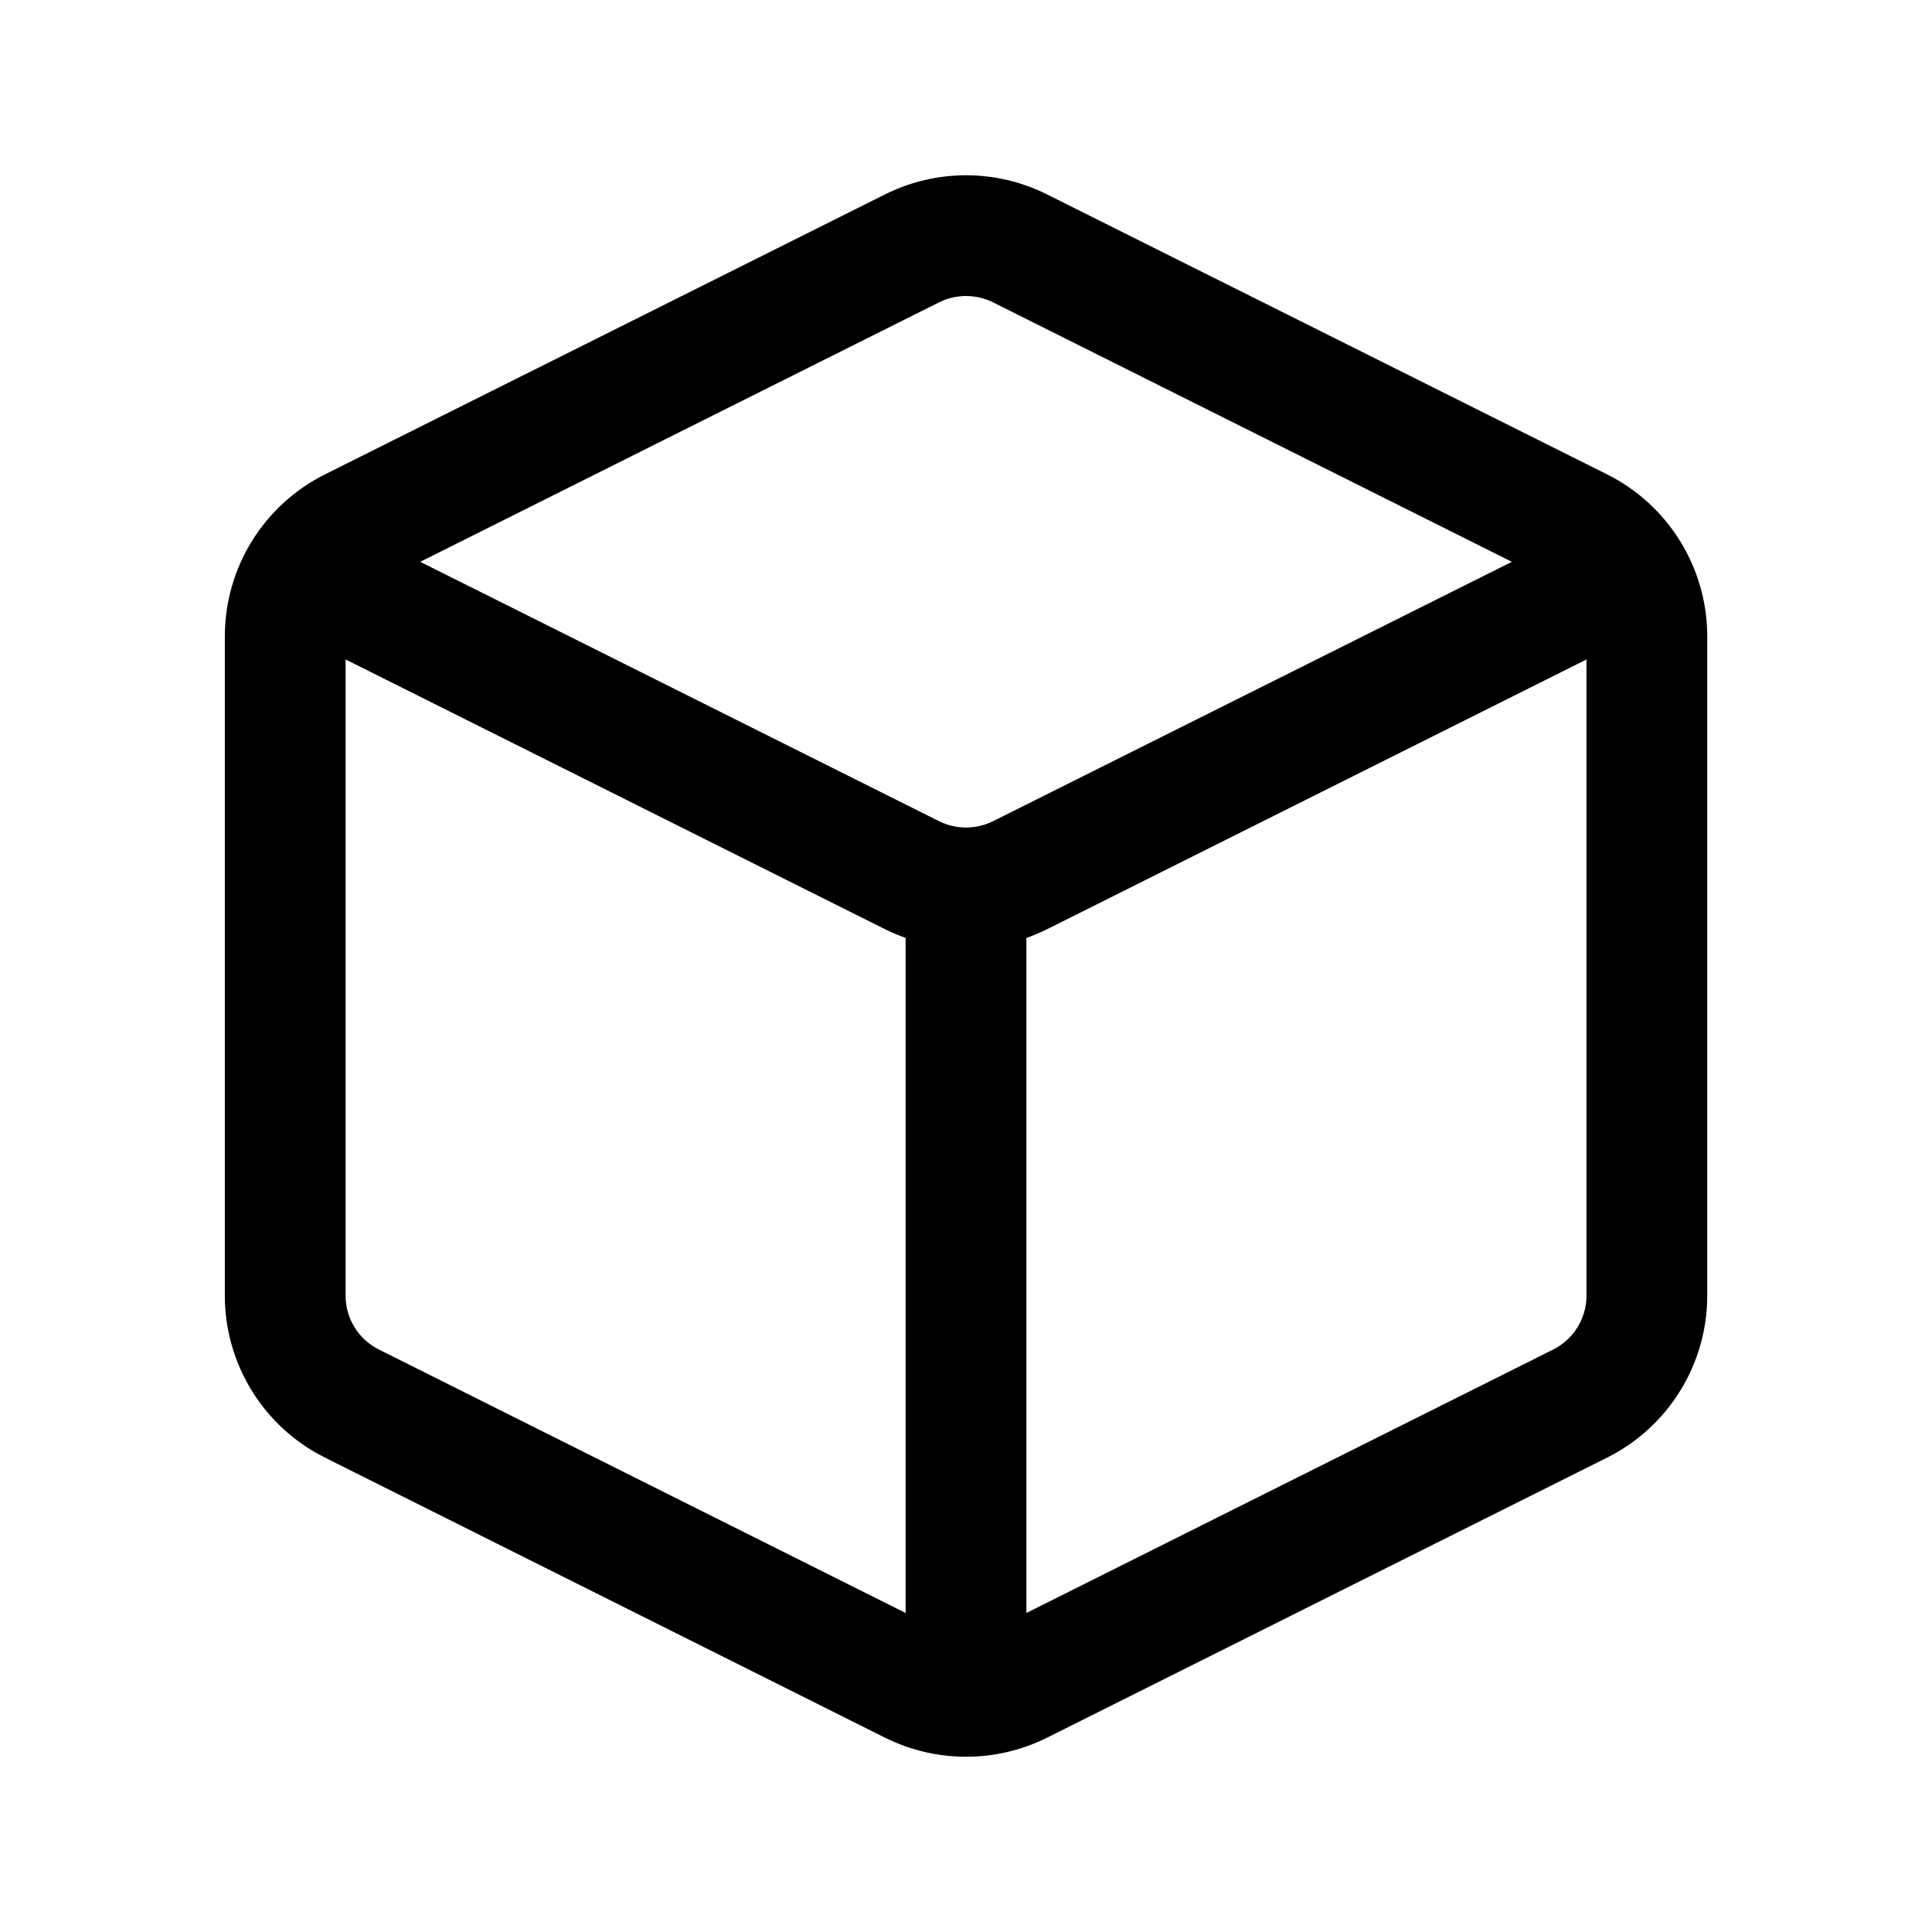
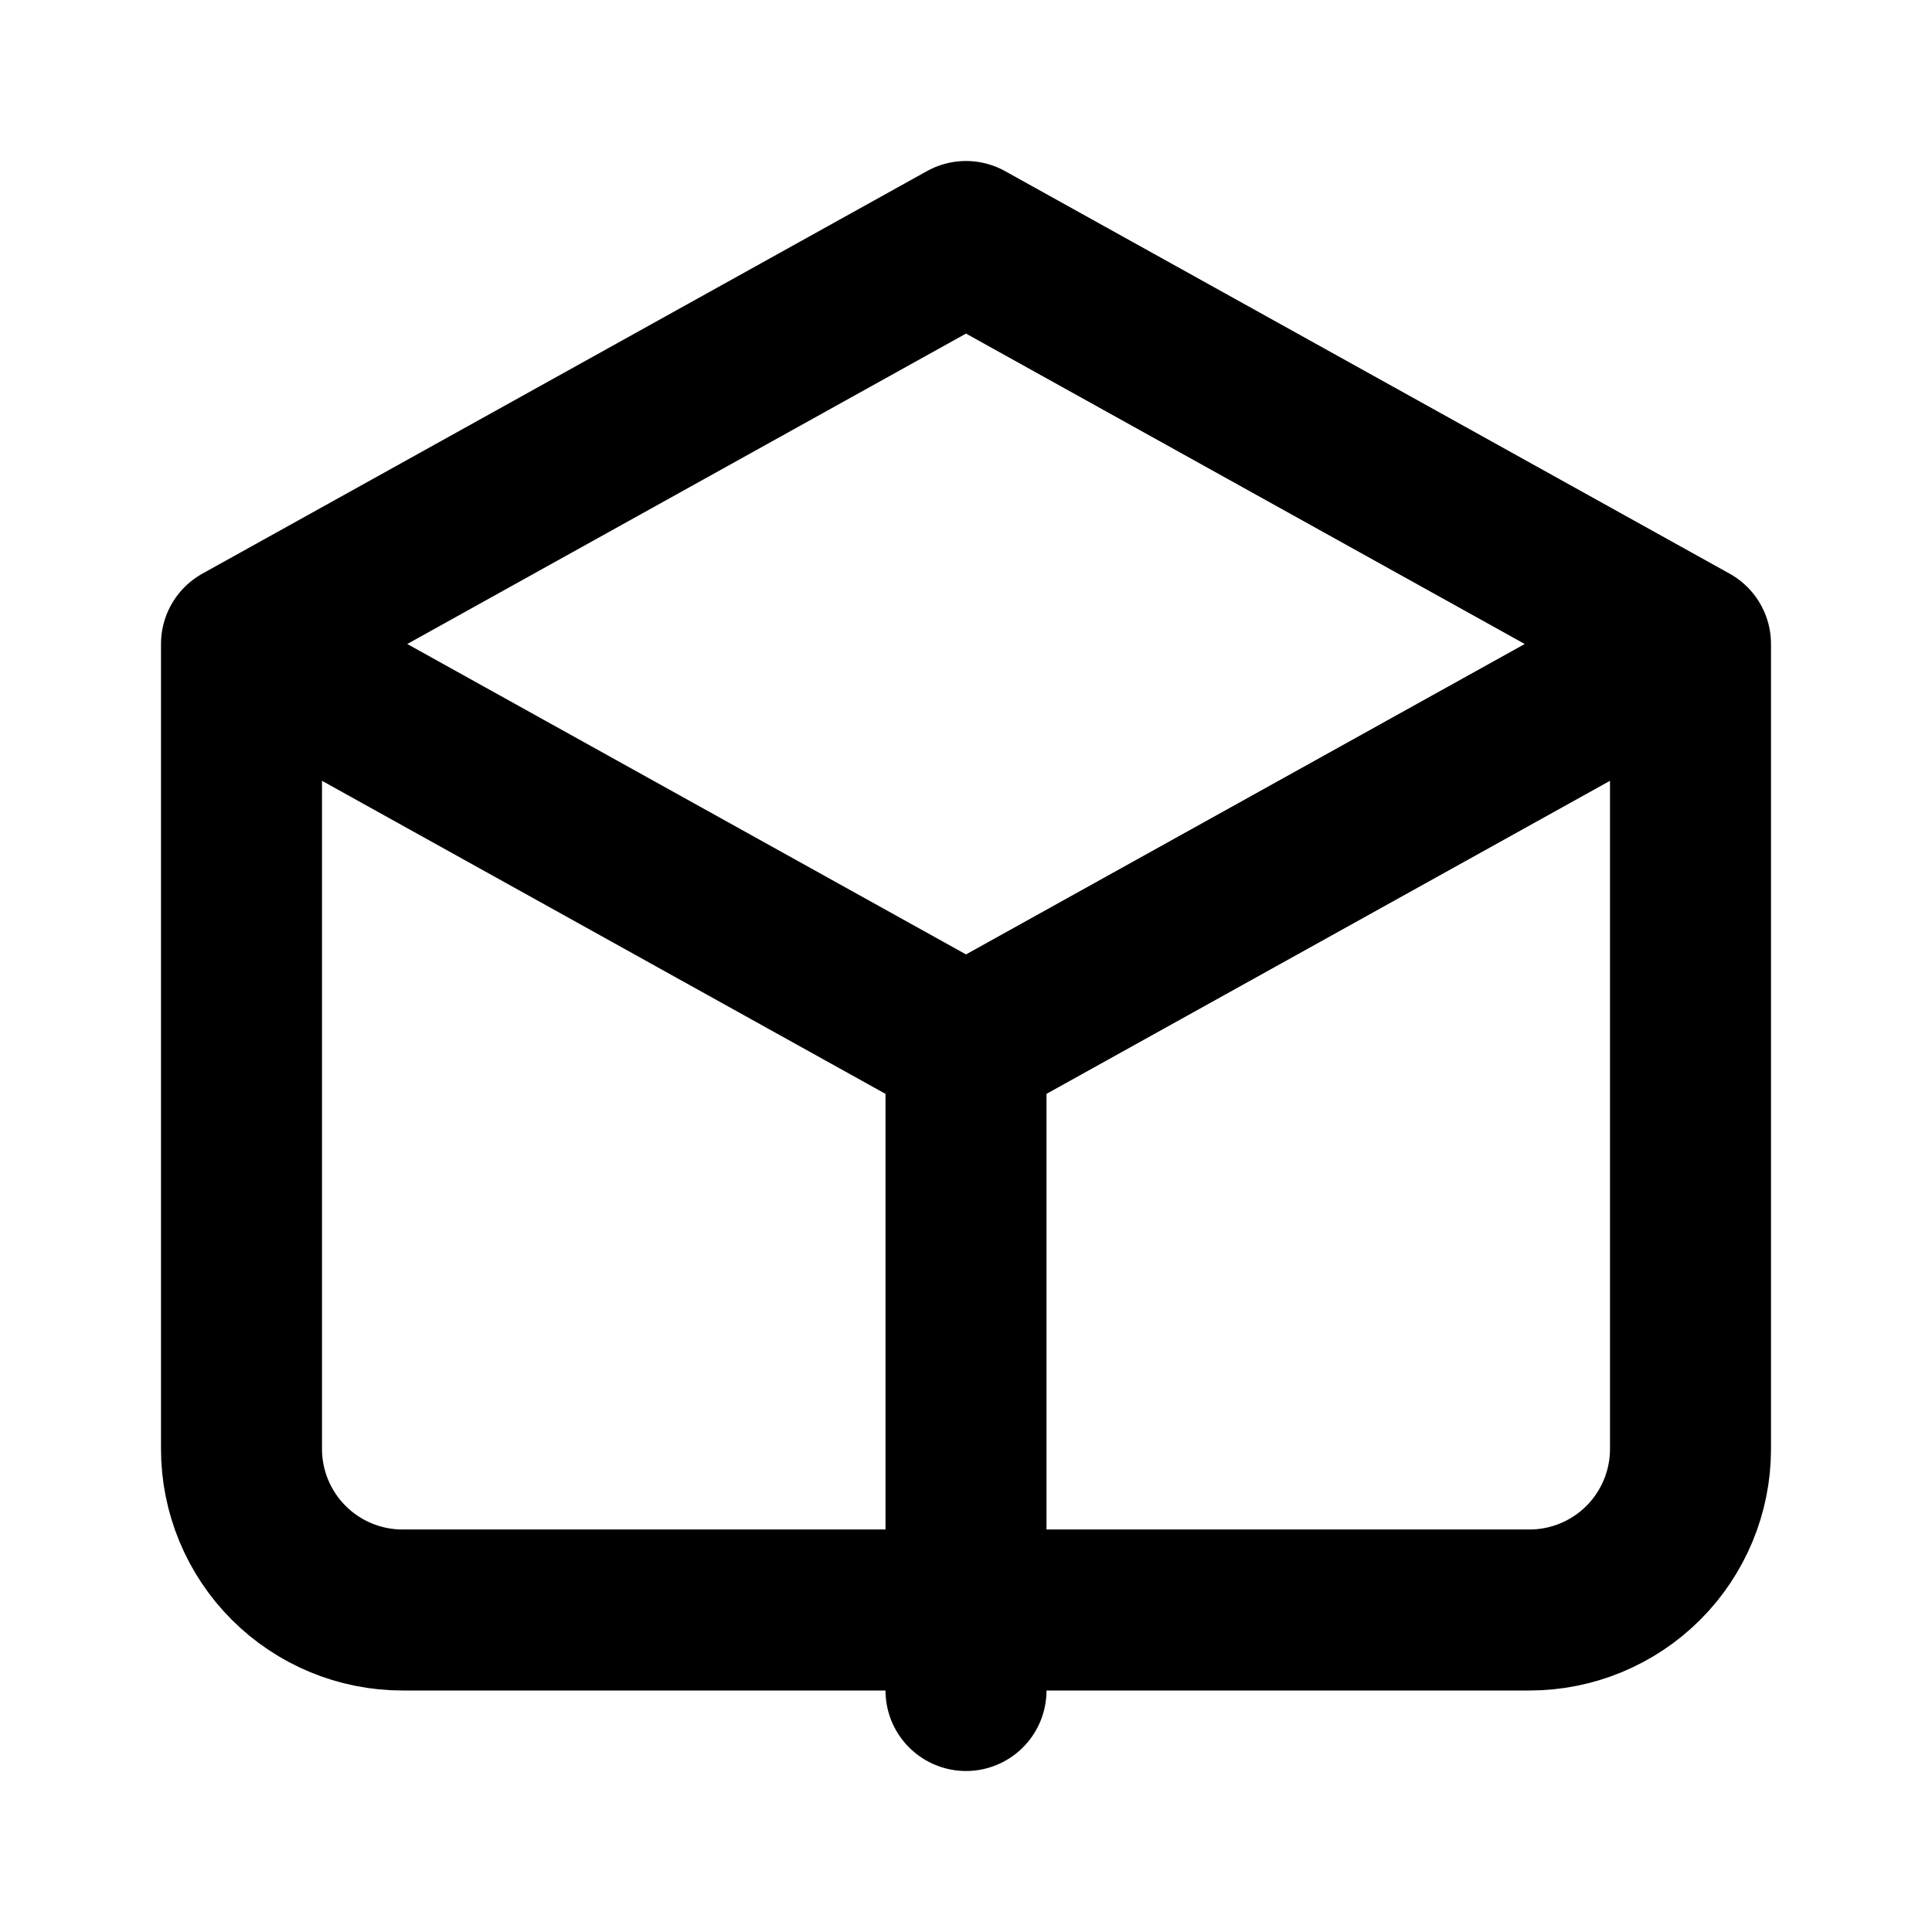
<svg xmlns="http://www.w3.org/2000/svg" width="24" height="24" viewBox="0 0 24 24" fill="none">
-   <path fill-rule="evenodd" clip-rule="evenodd" d="M11.665 3.756C11.876 3.651 12.125 3.651 12.336 3.756L18.781 6.979L12.336 10.201C12.125 10.306 11.876 10.306 11.665 10.201L5.22 6.979L11.665 3.756ZM4.293 8.192V16.095C4.293 16.379 4.453 16.638 4.708 16.765L11.25 20.037V11.651C11.163 11.62 11.078 11.584 10.994 11.543L4.293 8.192ZM12.75 20.037L19.293 16.765C19.547 16.638 19.708 16.379 19.708 16.095V8.192L13.007 11.543C12.923 11.584 12.837 11.621 12.75 11.652V20.037ZM13.007 2.415C12.373 2.098 11.628 2.098 10.994 2.415L4.037 5.893C3.274 6.274 2.793 7.053 2.793 7.906V16.095C2.793 16.947 3.274 17.726 4.037 18.107L10.994 21.586L11.33 20.915L10.994 21.586C11.628 21.902 12.373 21.902 13.007 21.586L19.964 18.107C20.726 17.726 21.208 16.947 21.208 16.095V7.906C21.208 7.053 20.726 6.274 19.964 5.893L13.007 2.415Z" fill="currentColor" />
+   <path d="M21 8L12 3L3 8M21 8L12 13M21 8V18C21 18.53 20.789 19.039 20.414 19.414C20.039 19.789 19.53 20 19 20H5C4.47 20 3.961 19.789 3.586 19.414C3.211 19.039 3 18.53 3 18V8M3 8L12 13M12 13V21" stroke="currentColor" stroke-width="2" stroke-linecap="round" stroke-linejoin="round" />
</svg>
